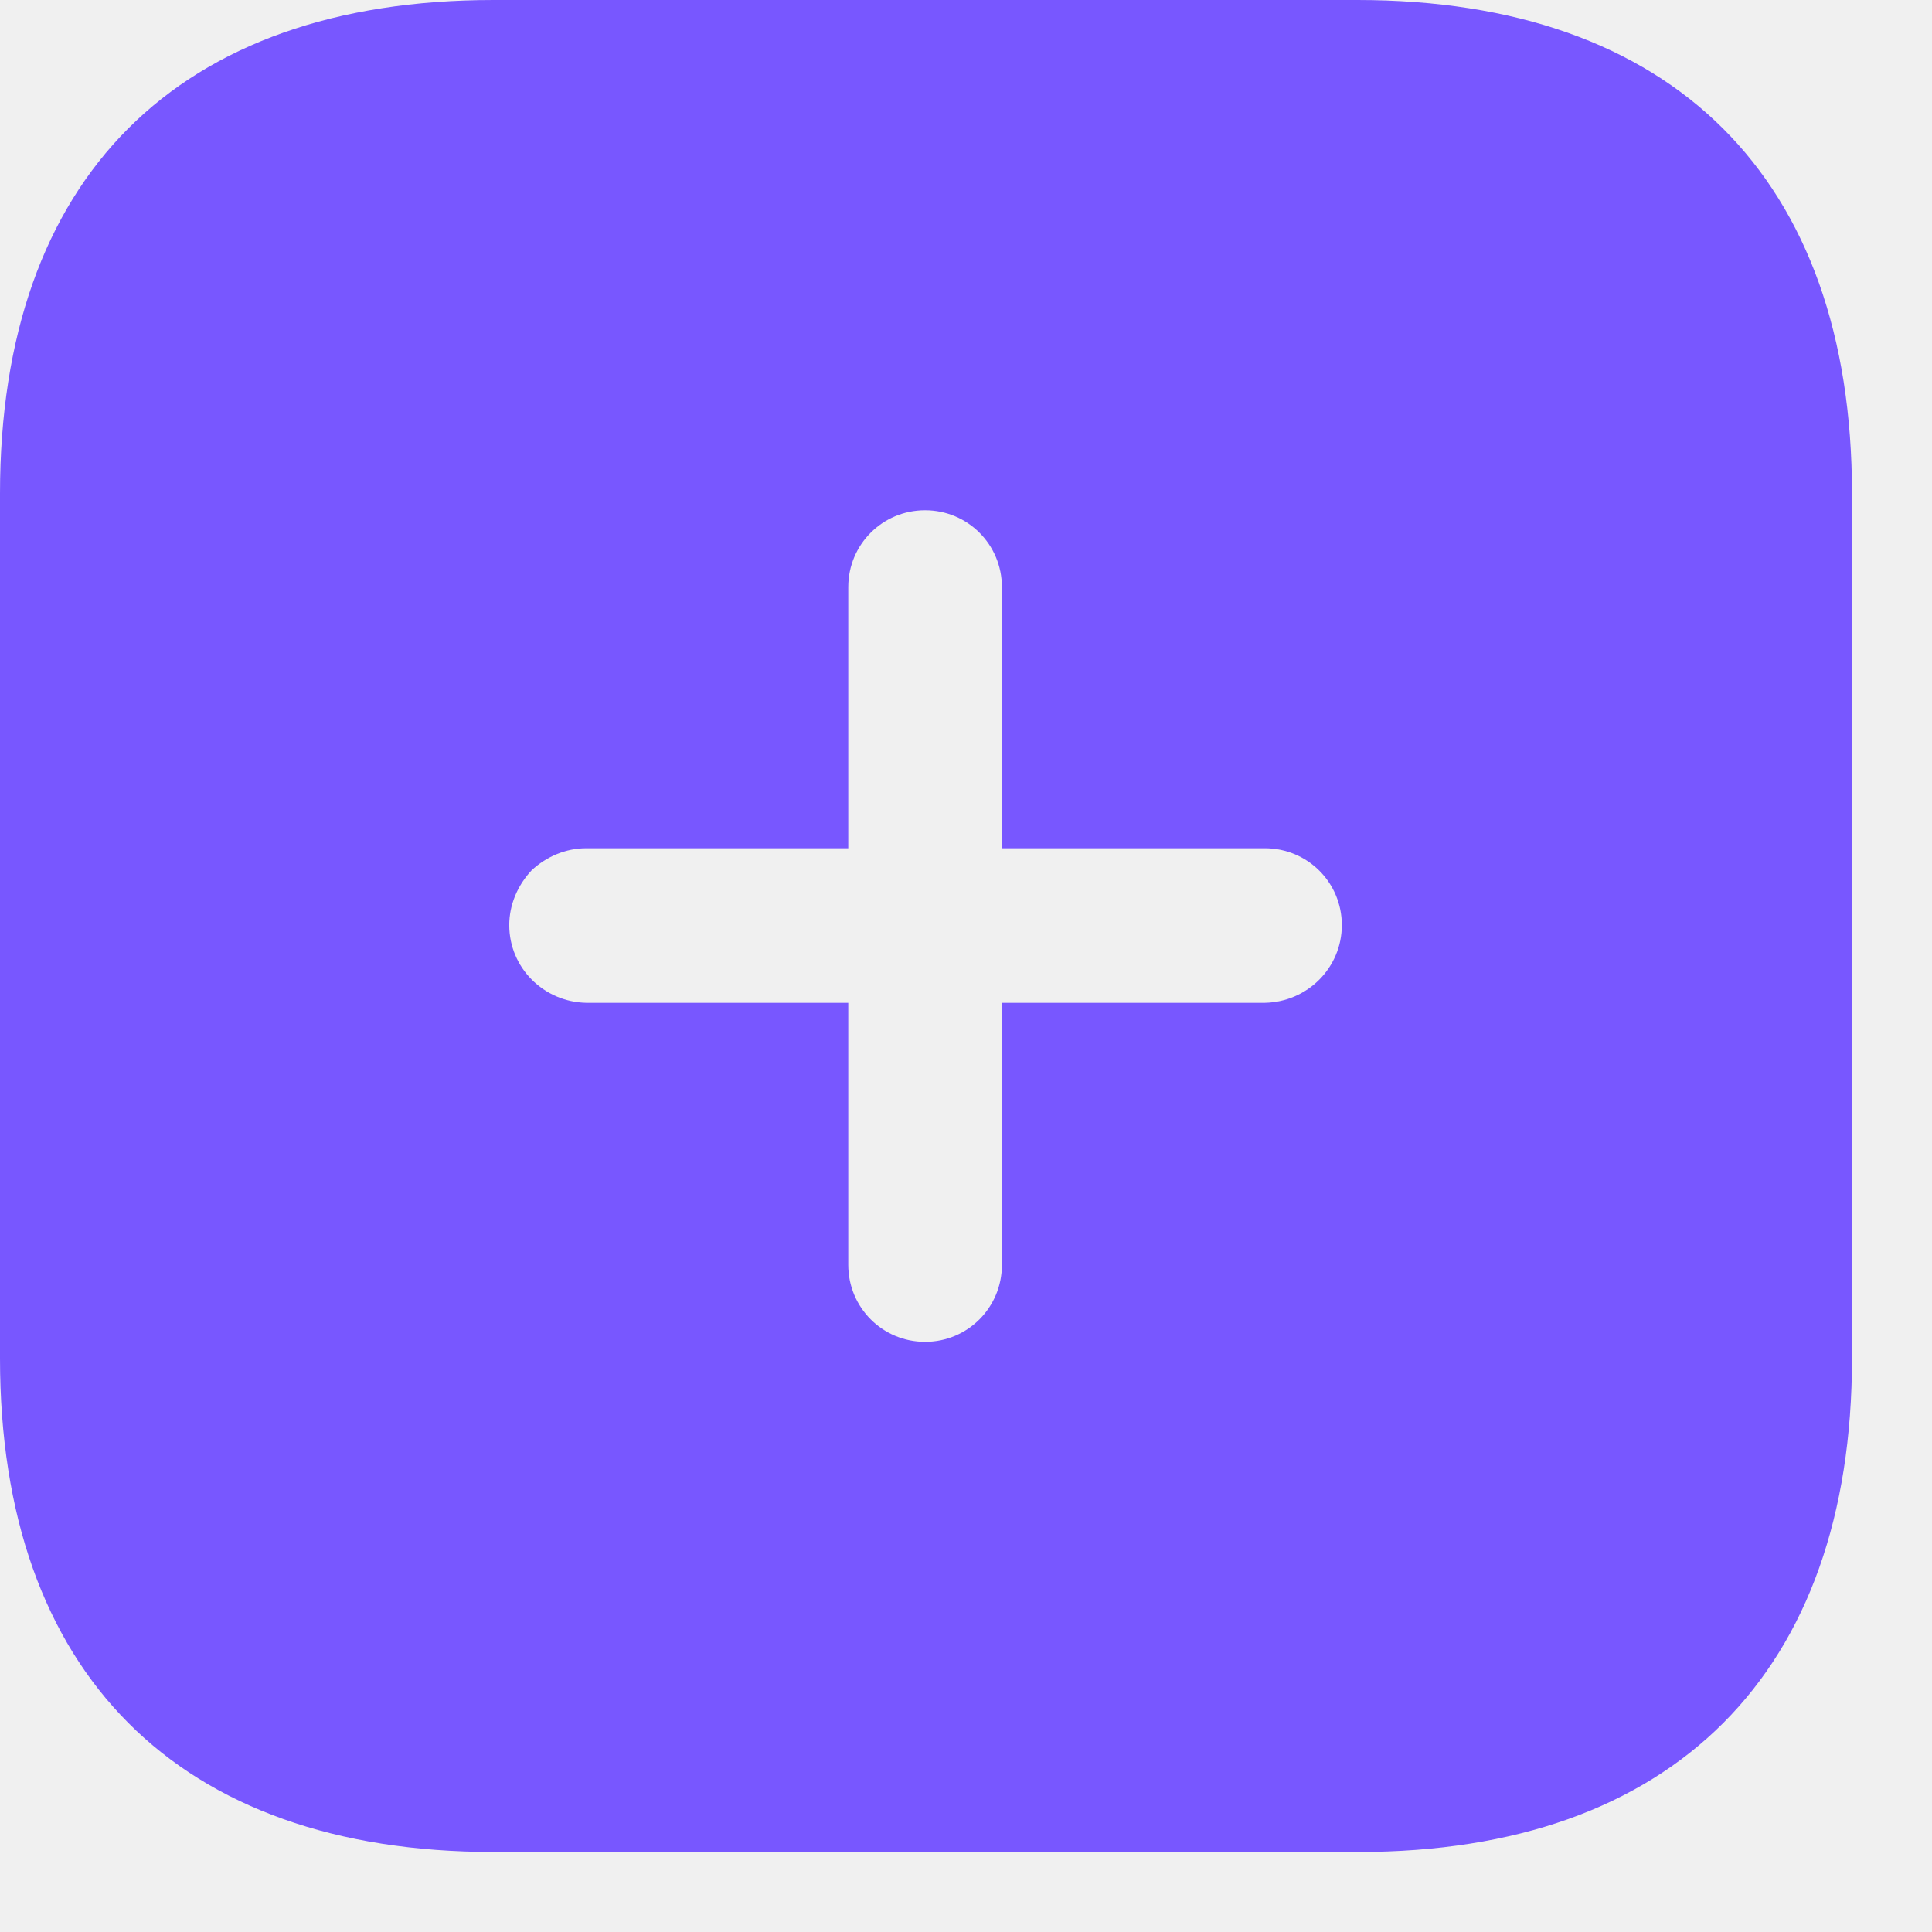
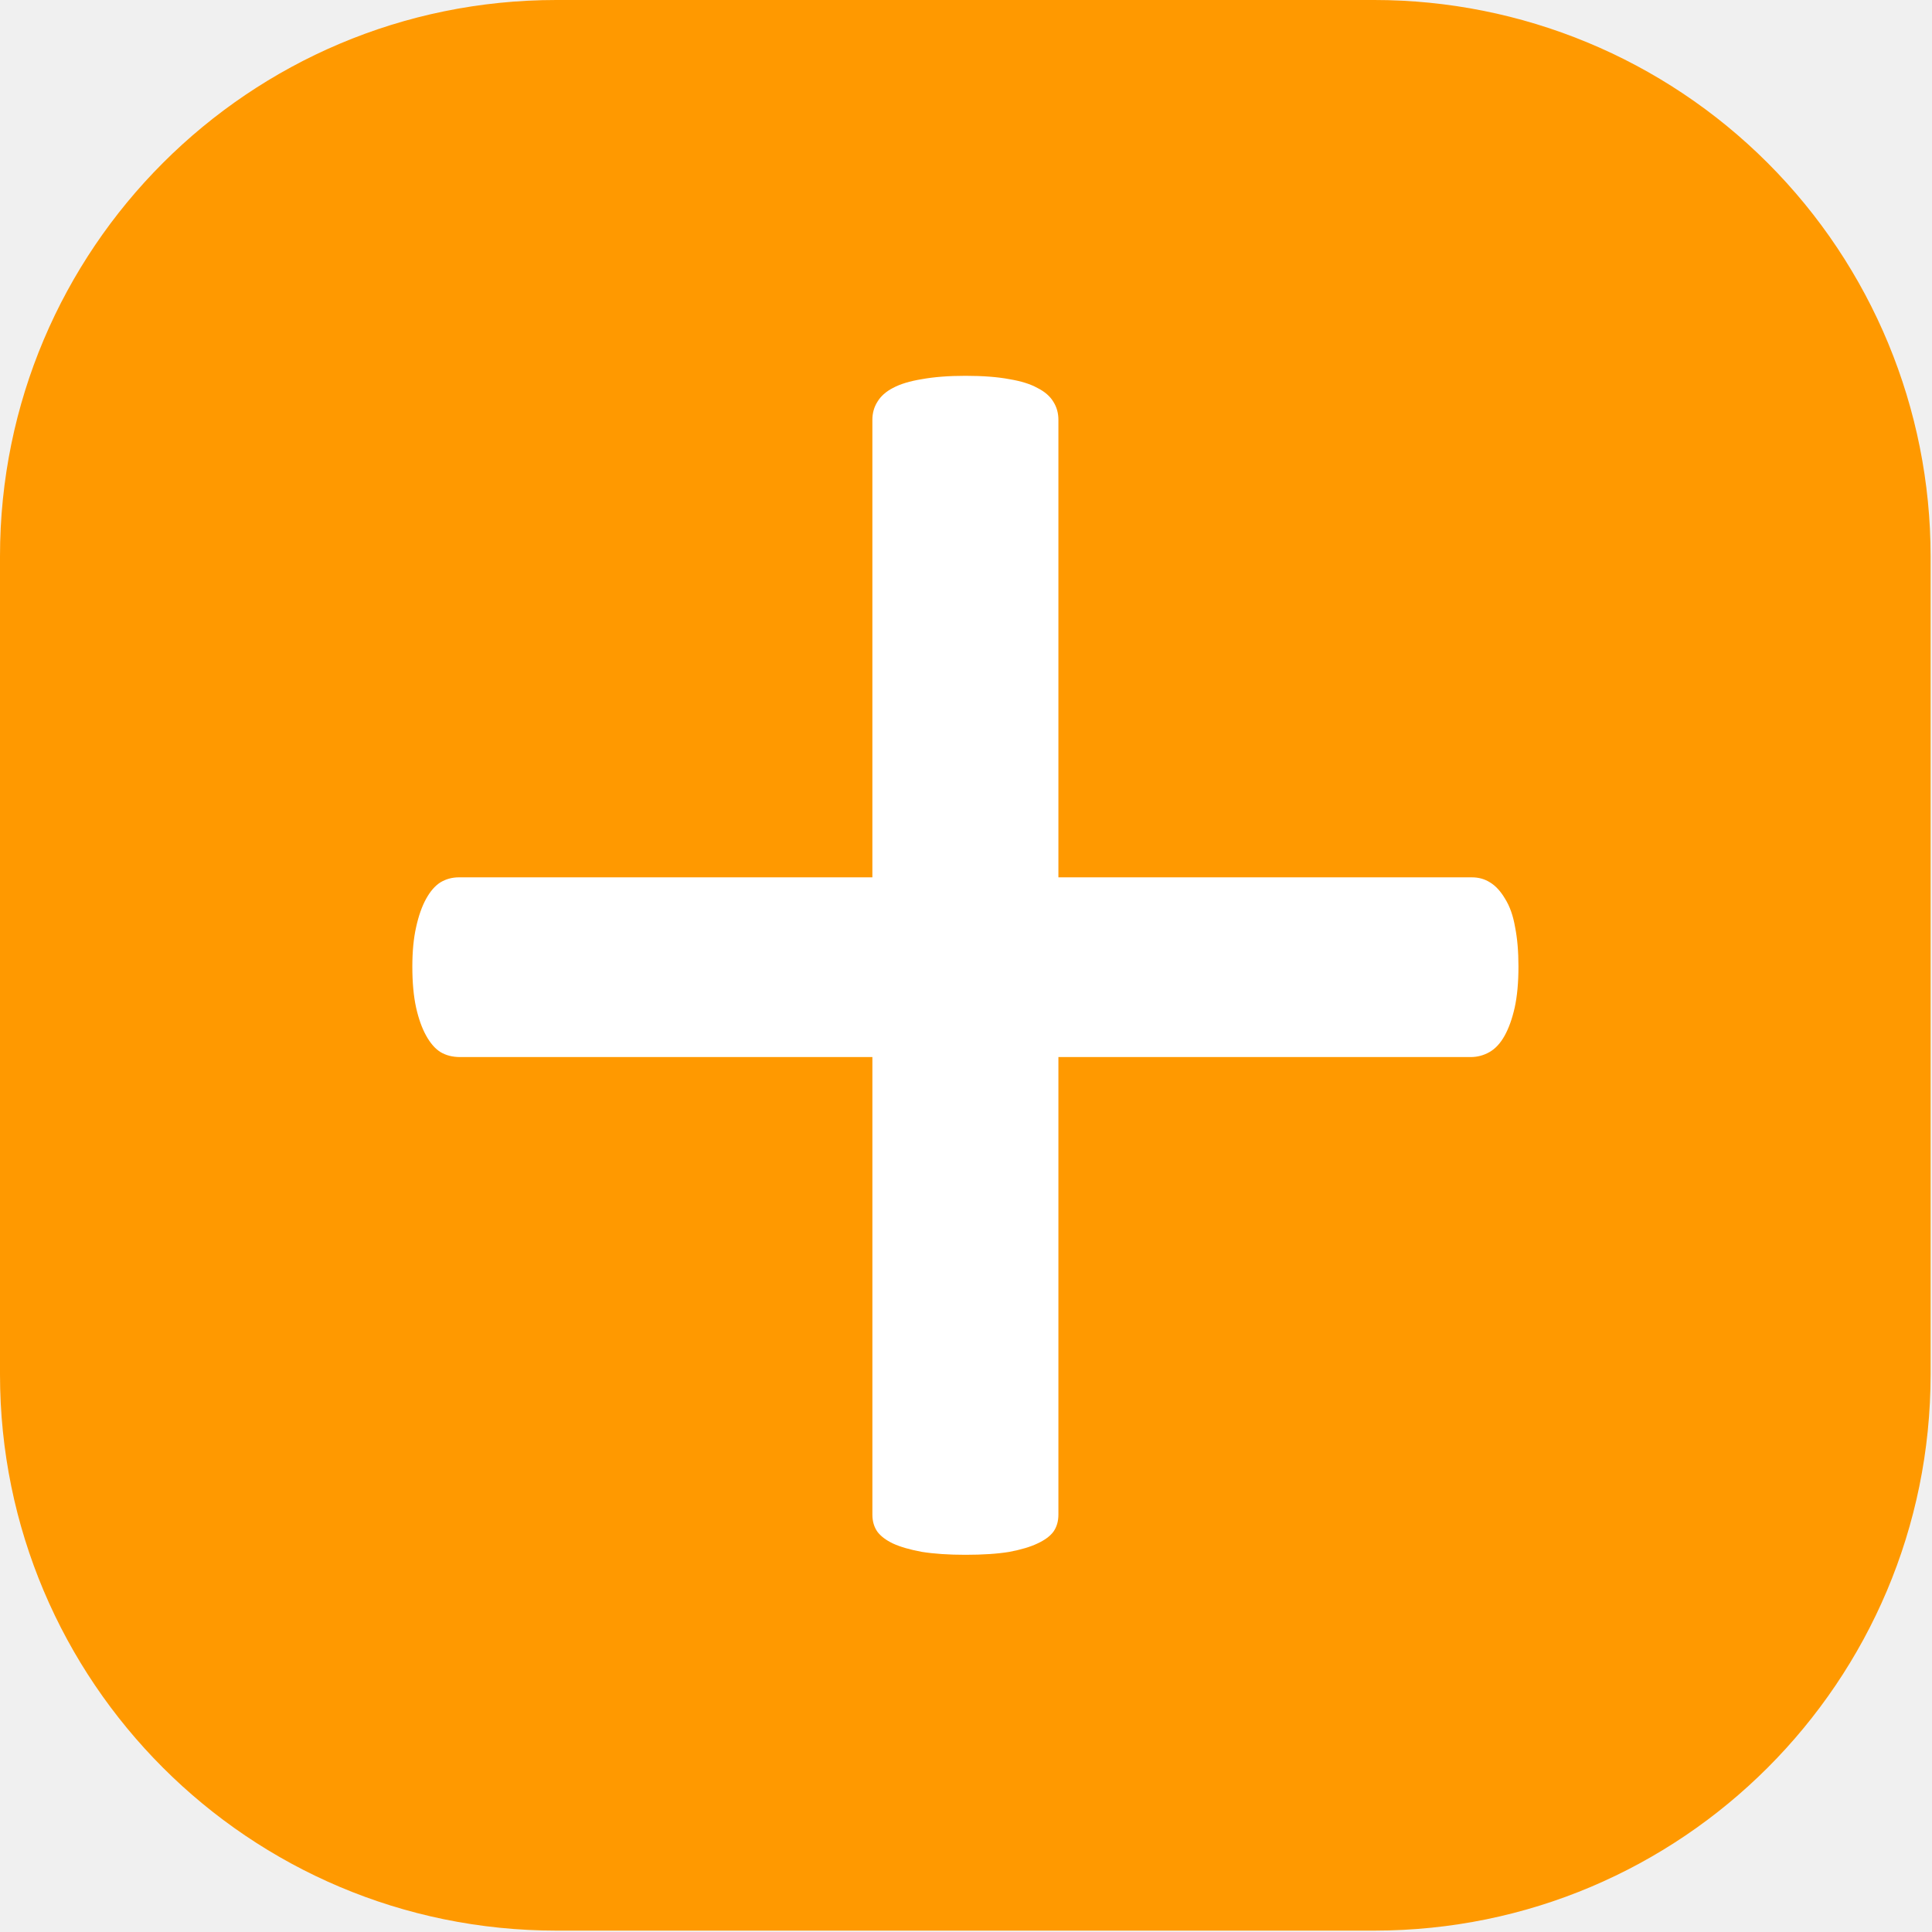
- <svg xmlns="http://www.w3.org/2000/svg" width="17" height="17" viewBox="0 0 17 17" fill="none">
-   <path fill-rule="evenodd" clip-rule="evenodd" d="M4.343 0H11.945C14.716 0 16.296 1.564 16.296 4.343V11.953C16.296 14.716 14.724 16.296 11.953 16.296H4.343C1.564 16.296 0 14.716 0 11.953V4.343C0 1.564 1.564 0 4.343 0ZM8.816 8.824H11.13C11.505 8.816 11.807 8.515 11.807 8.14C11.807 7.765 11.505 7.464 11.13 7.464H8.816V5.166C8.816 4.791 8.515 4.49 8.14 4.49C7.765 4.49 7.464 4.791 7.464 5.166V7.464H5.158C4.979 7.464 4.807 7.537 4.677 7.659C4.555 7.79 4.481 7.96 4.481 8.14C4.481 8.515 4.783 8.816 5.158 8.824H7.464V11.13C7.464 11.505 7.765 11.807 8.14 11.807C8.515 11.807 8.816 11.505 8.816 11.13V8.824Z" fill="#7857FF" />
+ <svg xmlns="http://www.w3.org/2000/svg" version="1.1" viewBox="0.0 0.0 163.388 163.425" fill="none" stroke="none" stroke-linecap="square" stroke-miterlimit="10">
+   <clipPath id="p.0">
+     <path d="m0 0l163.388 0l0 163.425l-163.388 0l0 -163.425z" clip-rule="nonzero" />
+   </clipPath>
+   <g clip-path="url(#p.0)">
+     <path fill="#000000" fill-opacity="0.0" d="m0 0l163.388 0l0 163.425l-163.388 0z" fill-rule="evenodd" />
+     <path fill="#ff9900" d="m0 47.057l0 0c0 -25.989 21.068 -47.057 47.057 -47.057l69.193 0l0 0c12.48 0 24.449 4.958 33.274 13.783c8.825 8.825 13.783 20.794 13.783 33.274l0 69.193c0 25.989 -21.068 47.057 -47.057 47.057l-69.193 0c-25.989 0 -47.057 -21.068 -47.057 -47.057z" fill-rule="evenodd" />
+     <path fill="#ffffff" d="m81.66 31.79c-1.418 0 -2.646 0.095 -3.686 0.284c-1.016 0.165 -1.831 0.413 -2.445 0.744c-0.591 0.307 -1.028 0.697 -1.311 1.17c-0.284 0.449 -0.425 0.957 -0.425 1.524l0 38.701l-34.98 0c-0.567 0 -1.087 0.142 -1.559 0.425c-0.449 0.284 -0.851 0.744 -1.205 1.382c-0.354 0.638 -0.638 1.441 -0.851 2.41c-0.213 0.945 -0.319 2.056 -0.319 3.331c0 1.347 0.106 2.504 0.319 3.473c0.213 0.945 0.496 1.737 0.851 2.374c0.354 0.638 0.756 1.099 1.205 1.382c0.473 0.284 1.028 0.425 1.666 0.425l34.874 0l0 38.701c0 0.567 0.142 1.051 0.425 1.453c0.284 0.378 0.721 0.709 1.311 0.992c0.614 0.284 1.429 0.52 2.445 0.709c1.04 0.165 2.268 0.248 3.686 0.248c1.489 0 2.729 -0.083 3.721 -0.248c0.992 -0.189 1.784 -0.425 2.375 -0.709c0.614 -0.284 1.063 -0.614 1.347 -0.992c0.284 -0.402 0.425 -0.886 0.425 -1.453l0 -38.701l34.874 0c0.567 0 1.099 -0.142 1.595 -0.425c0.496 -0.284 0.921 -0.744 1.276 -1.382c0.354 -0.638 0.638 -1.429 0.851 -2.374c0.213 -0.969 0.319 -2.126 0.319 -3.473c0 -1.276 -0.095 -2.386 -0.284 -3.331c-0.165 -0.969 -0.449 -1.772 -0.851 -2.41c-0.378 -0.638 -0.803 -1.099 -1.276 -1.382c-0.449 -0.284 -0.957 -0.425 -1.524 -0.425l-34.98 0l0 -38.701c0 -0.567 -0.142 -1.075 -0.425 -1.524c-0.284 -0.473 -0.732 -0.862 -1.347 -1.17c-0.591 -0.331 -1.382 -0.579 -2.375 -0.744c-0.992 -0.189 -2.233 -0.284 -3.721 -0.284z" fill-rule="evenodd" />
+   </g>
</svg>
